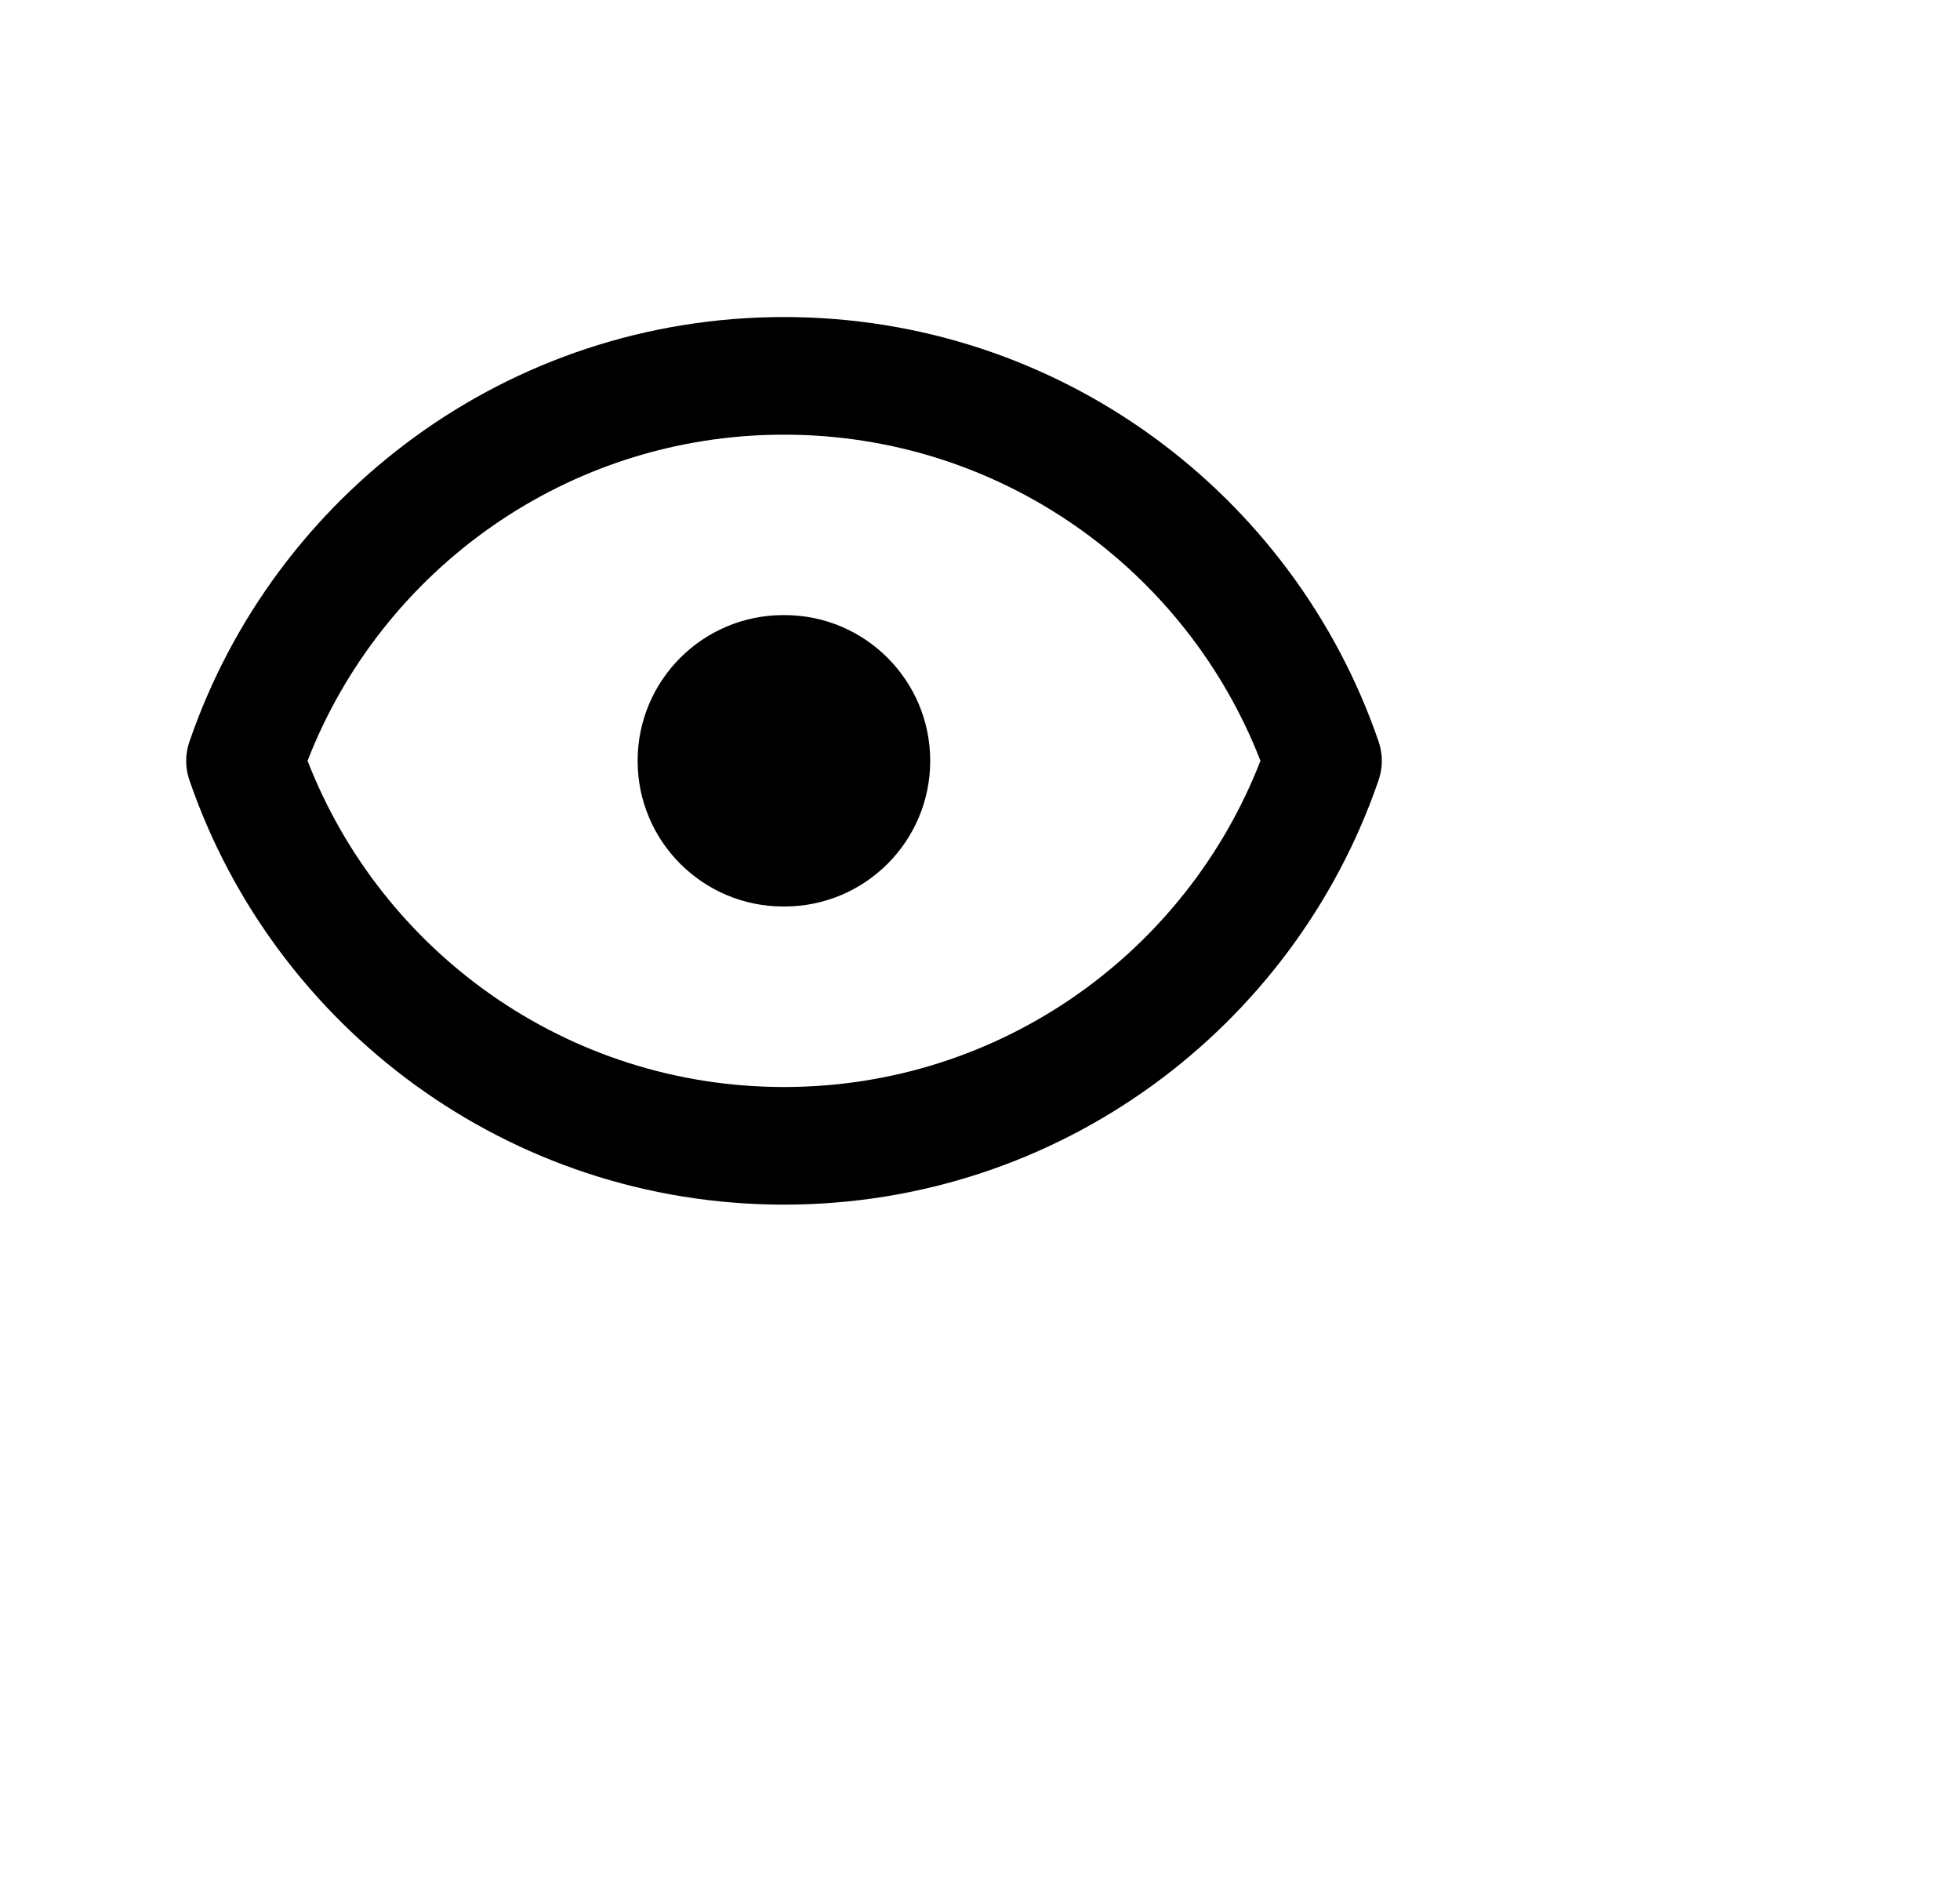
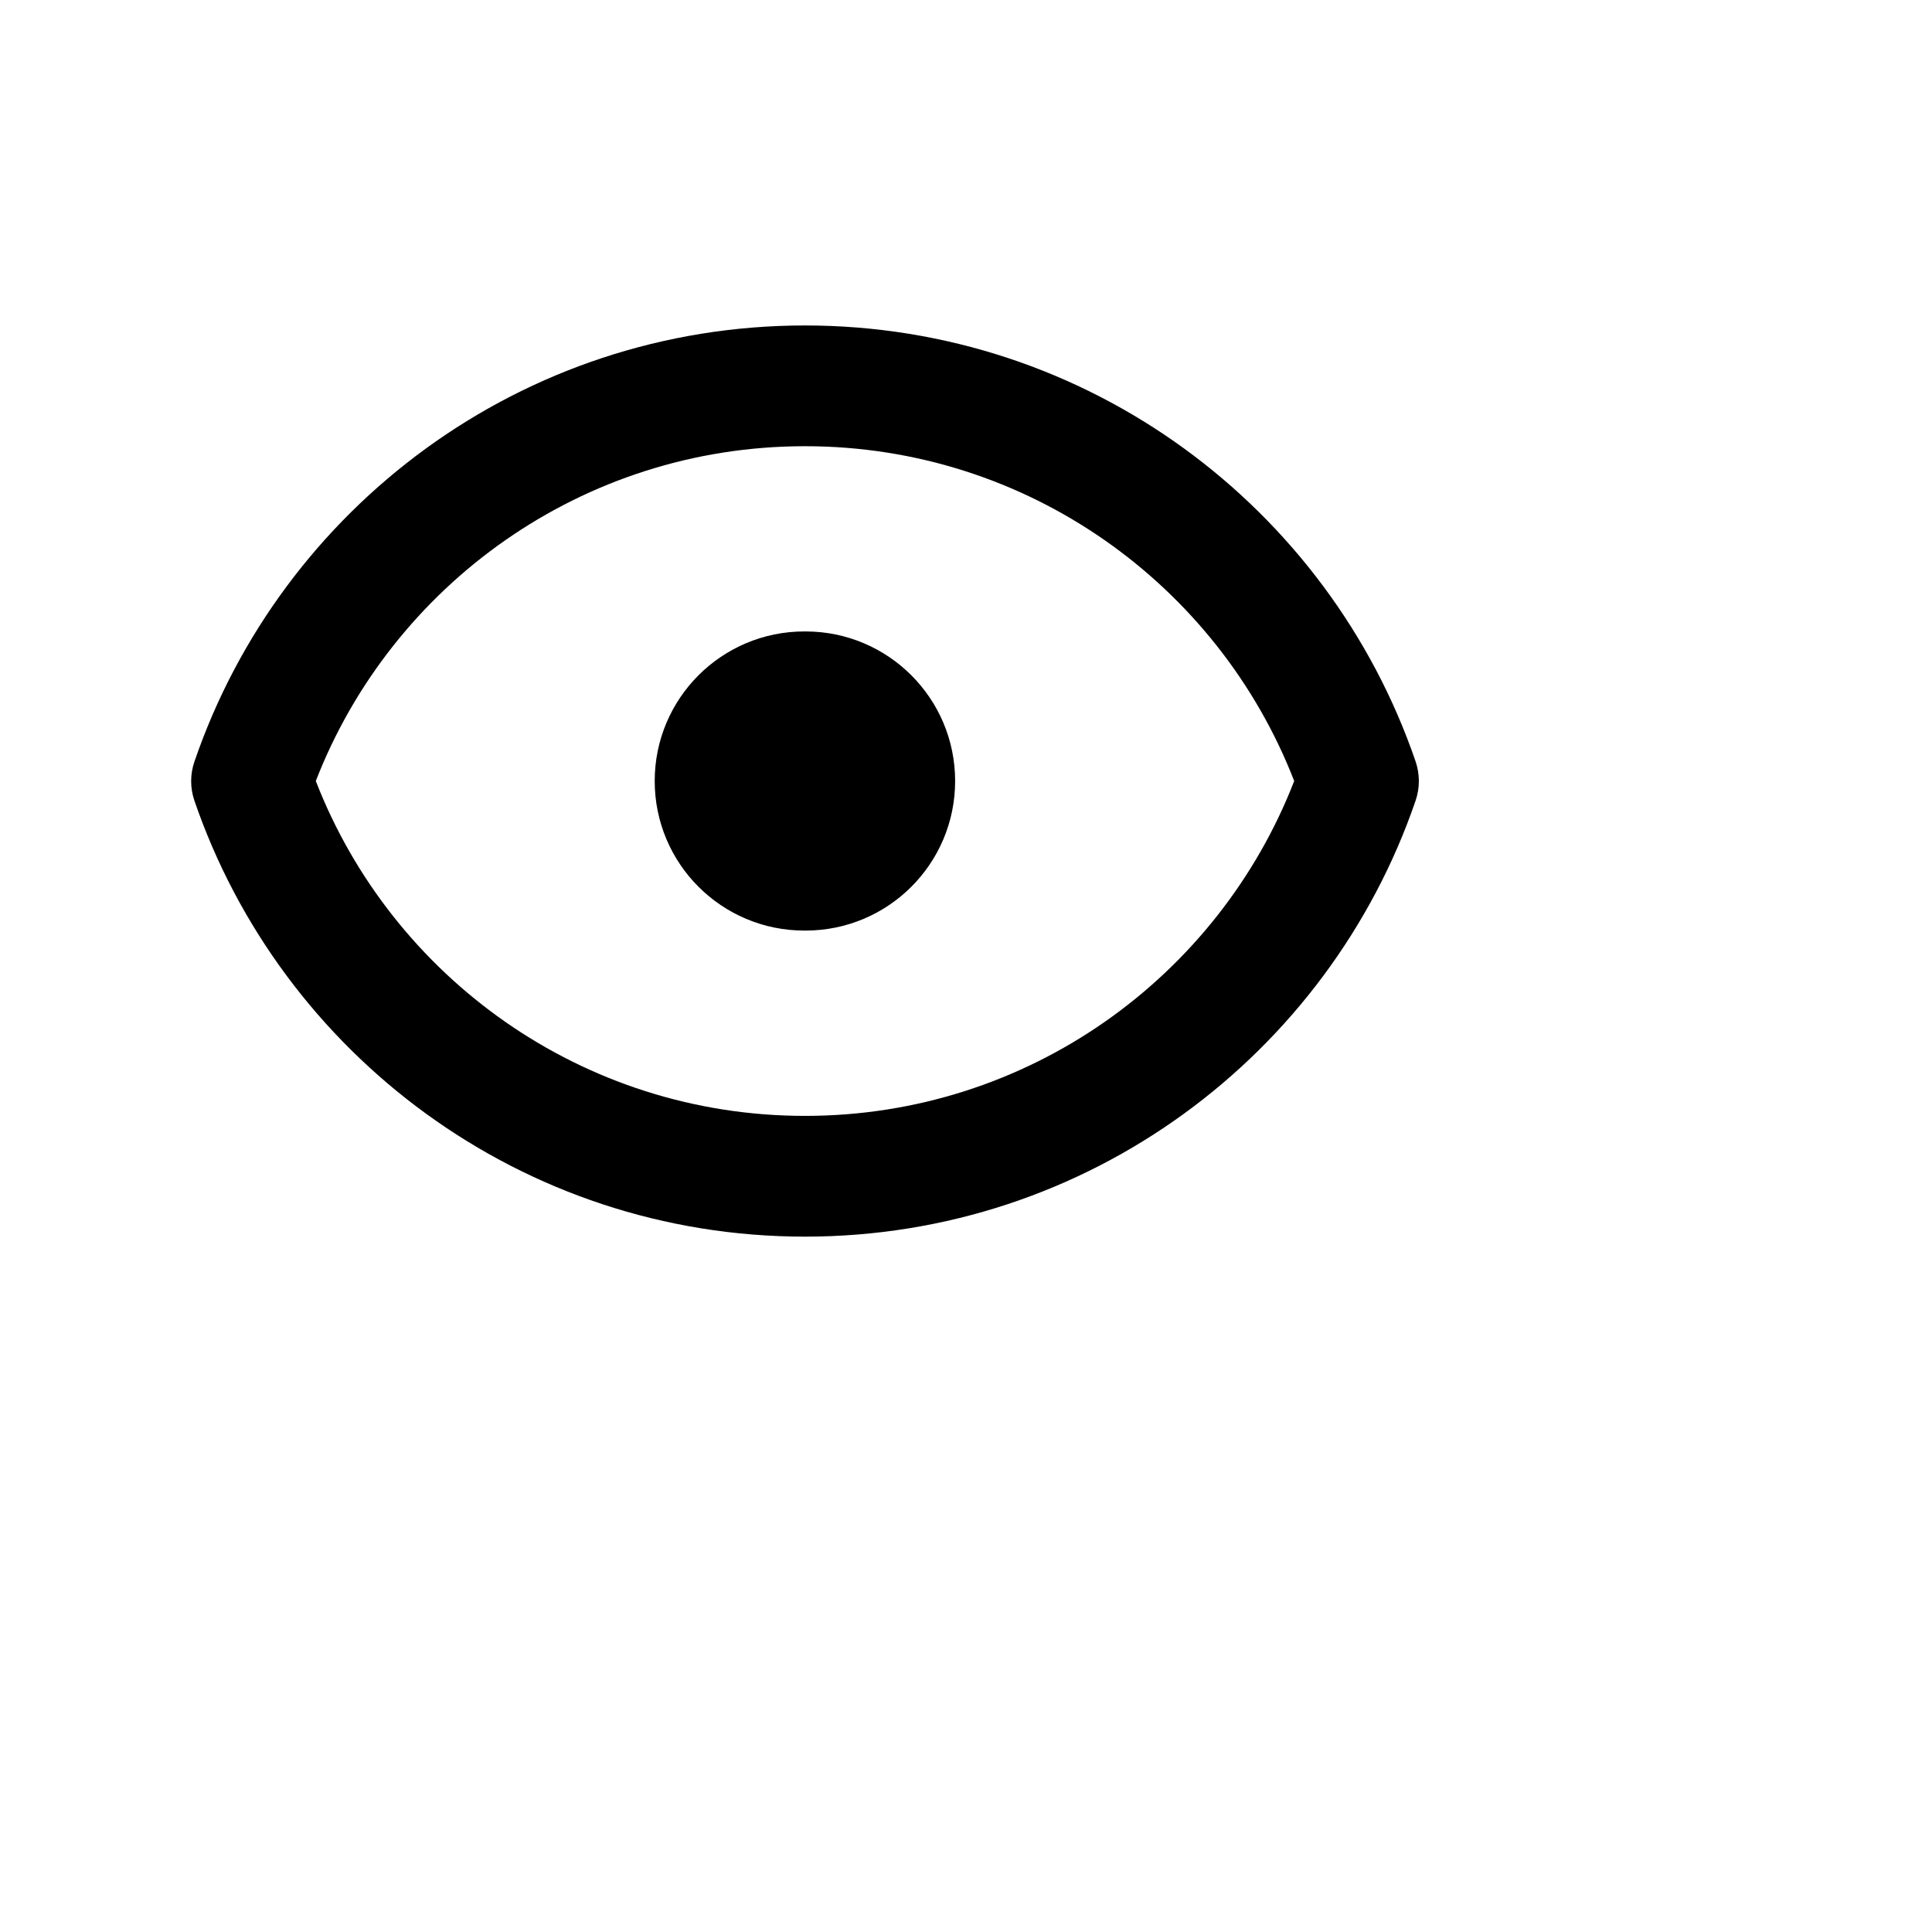
- <svg xmlns="http://www.w3.org/2000/svg" class="fill-current" width="25" height="24" viewBox="0 0 25 24" fill="none">
+ <svg xmlns="http://www.w3.org/2000/svg" class="fill-current" width="24" height="24" viewBox="0 0 24 24" fill="none">
  <path fill-rule="evenodd" clip-rule="evenodd" d="M10 13.862C7.234 13.862 4.868 12.137 3.923 9.702C4.868 7.268 7.234 5.543 10 5.543C12.767 5.543 15.132 7.268 16.077 9.702C15.132 12.137 12.767 13.862 10 13.862ZM10 4.043C6.482 4.043 3.495 6.309 2.416 9.459C2.361 9.617 2.361 9.788 2.415 9.946C3.495 13.096 6.482 15.362 10 15.362C13.518 15.362 16.506 13.096 17.585 9.946C17.639 9.788 17.639 9.617 17.585 9.459C16.506 6.309 13.518 4.043 10 4.043ZM9.992 7.844C8.965 7.844 8.133 8.676 8.133 9.702C8.133 10.729 8.965 11.56 9.992 11.56H10.006C11.033 11.56 11.865 10.729 11.865 9.702C11.865 8.676 11.033 7.844 10.006 7.844H9.992Z" fill="currentColor" />
</svg>
